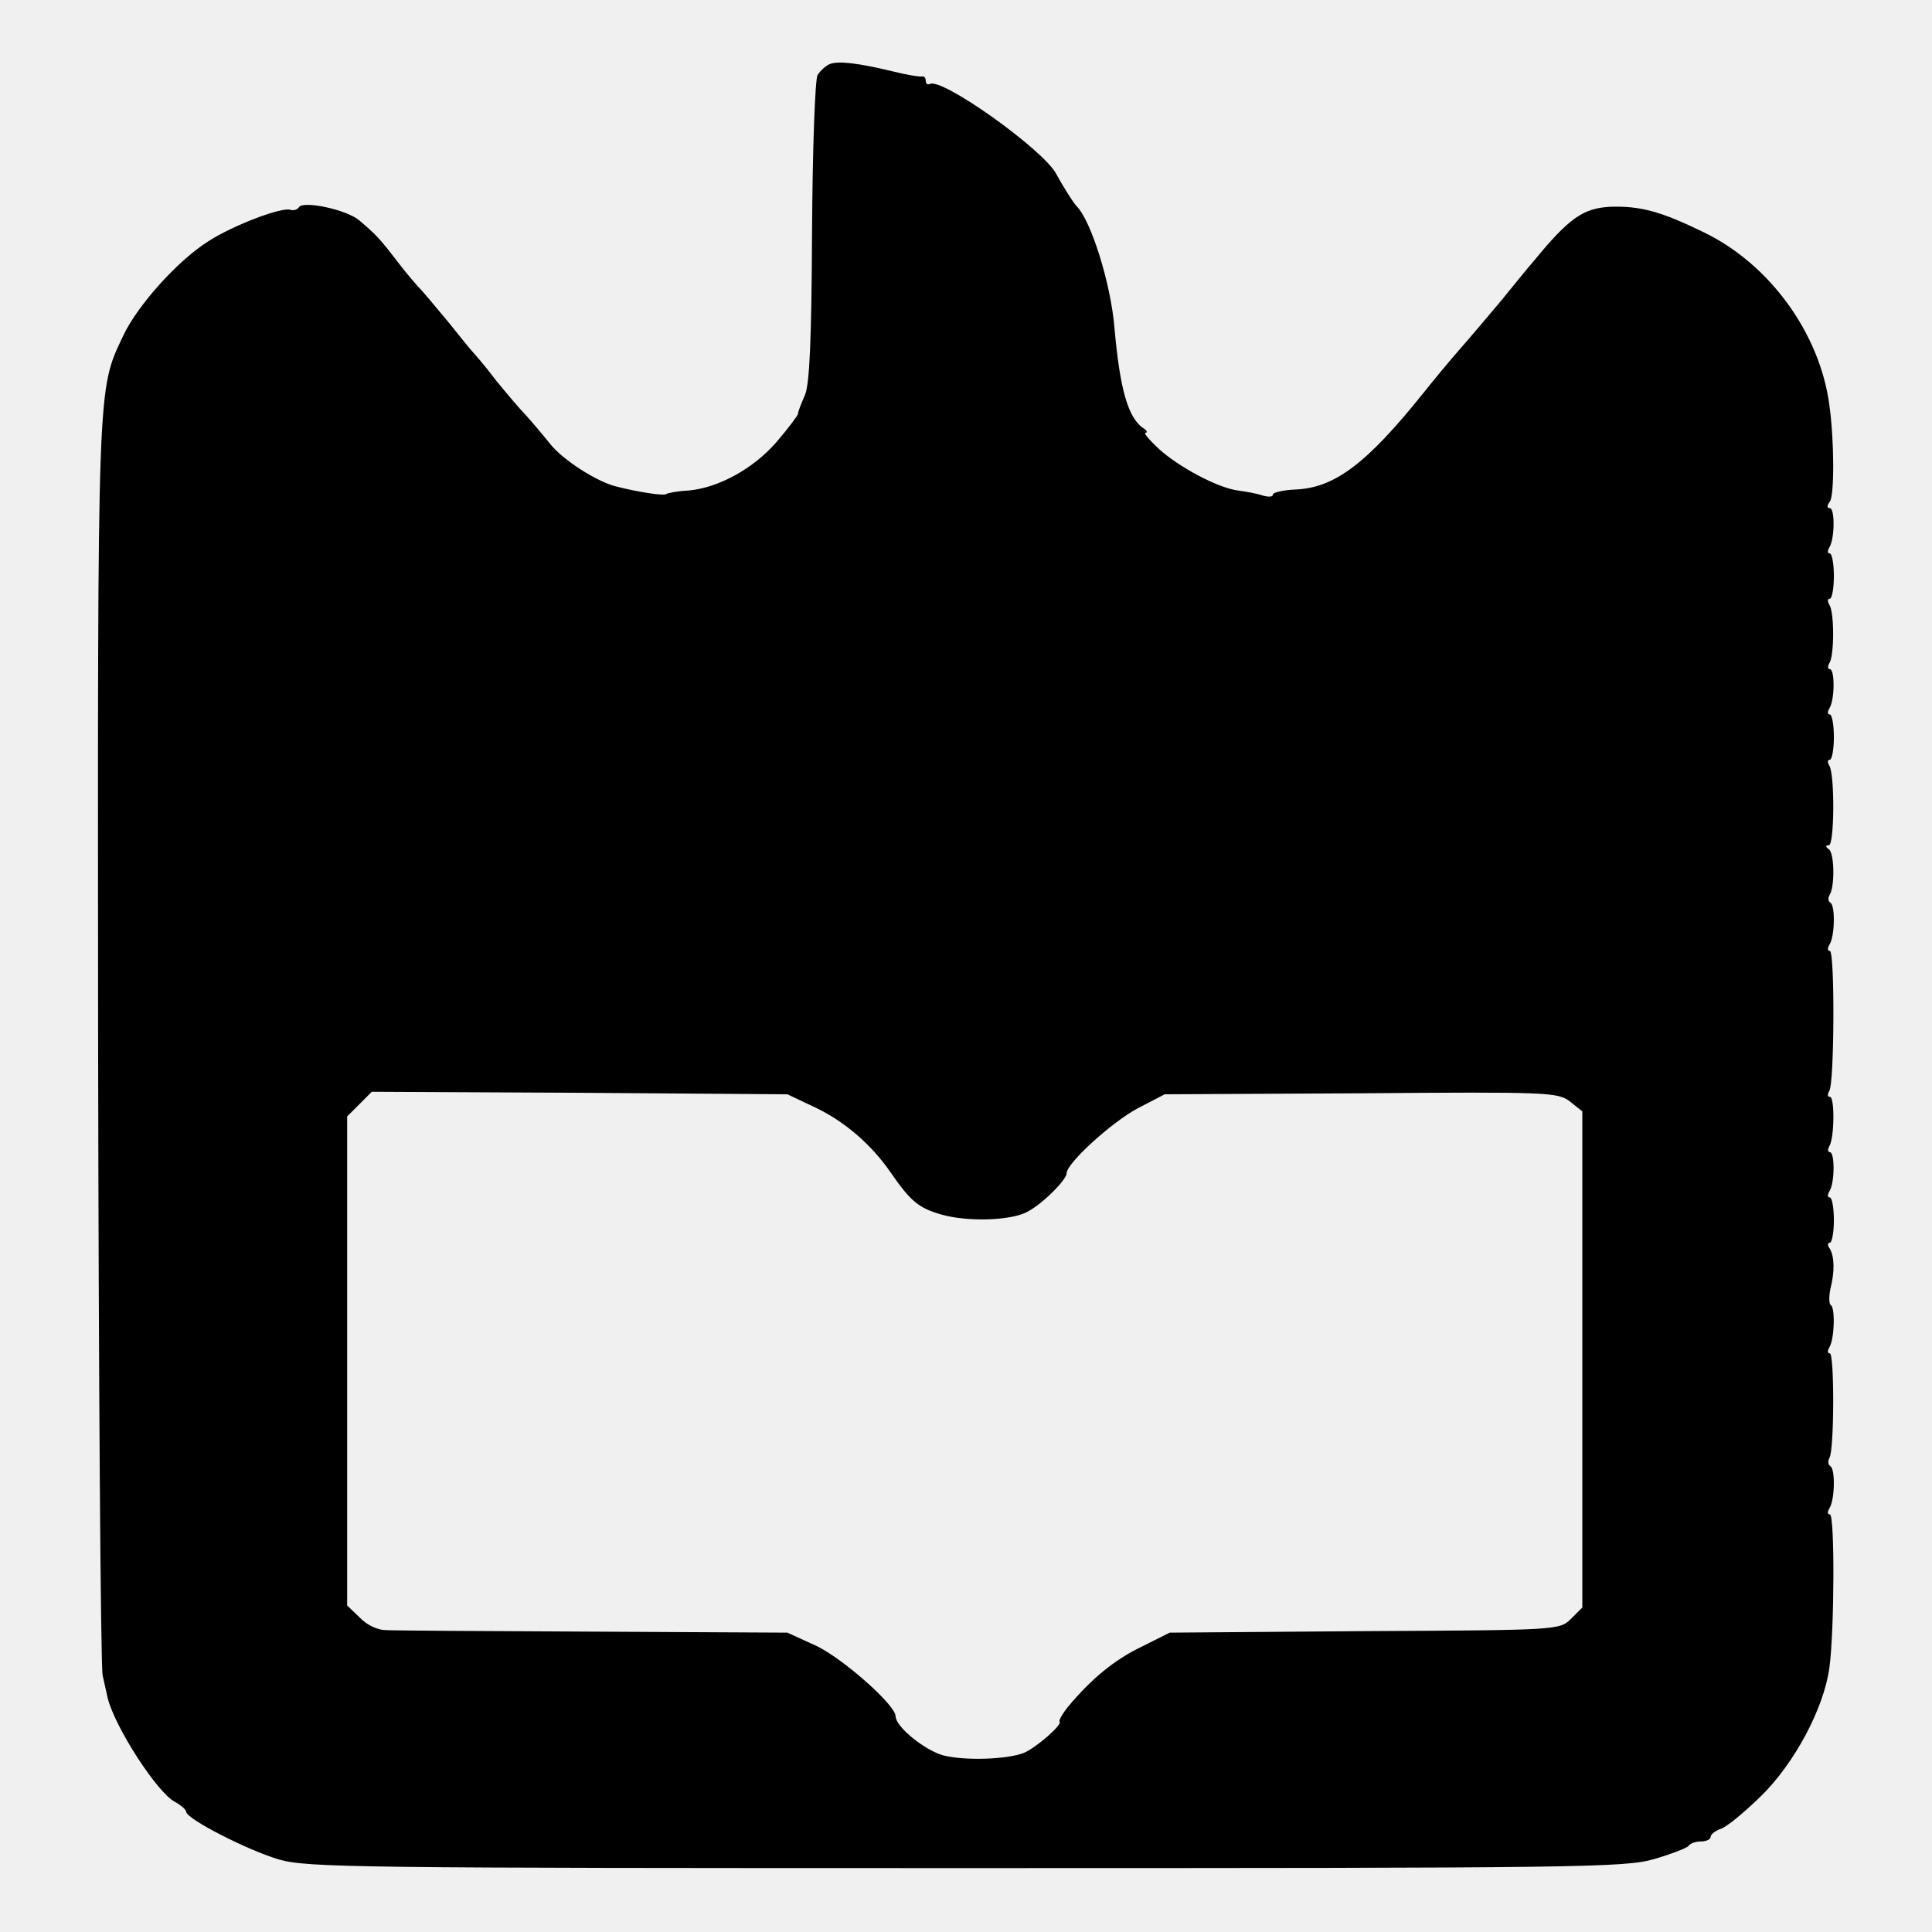
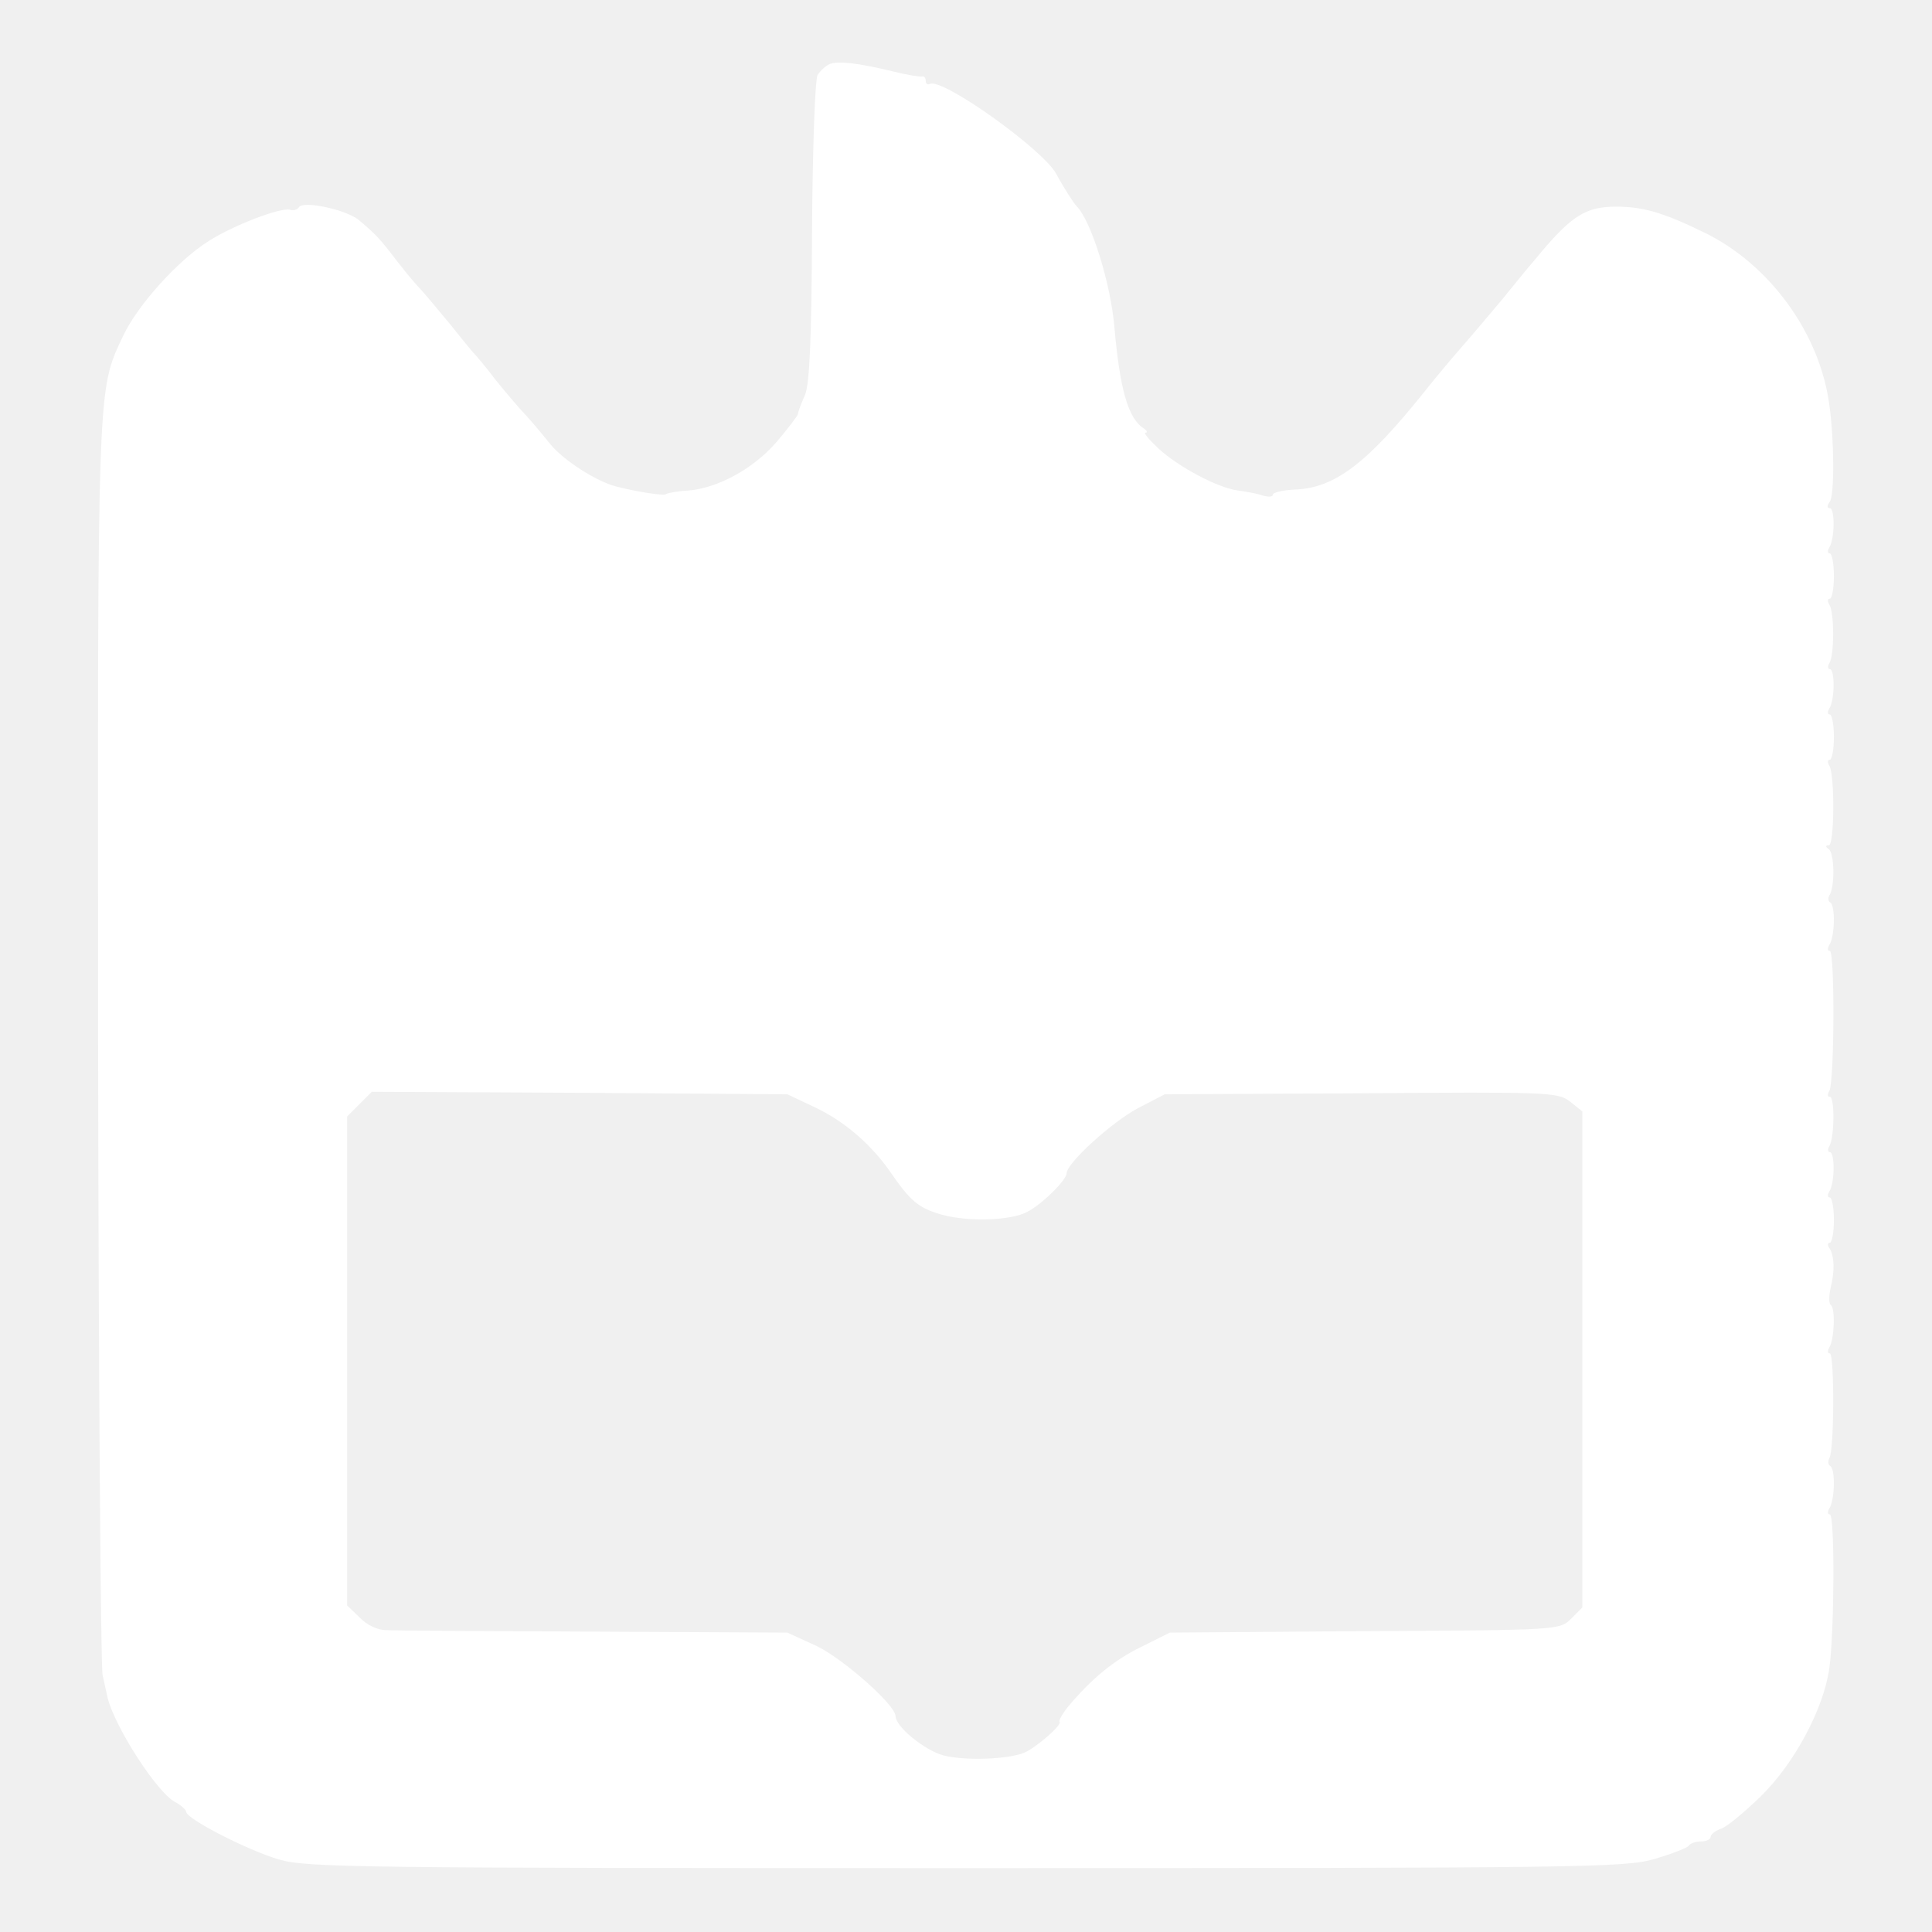
<svg xmlns="http://www.w3.org/2000/svg" version="1.0" width="384pt" height="384pt" viewBox="0 0 384 384" preserveAspectRatio="xMidYMid meet">
-   <g transform="translate(0,384) scale(0.1,-0.1)" fill="#000000" stroke="none">
+   <g transform="translate(0,384) scale(0.1,-0.1)" fill="#ffffff" stroke="none">
    <path d="M1650 3713 c-8 -3 -19 -13 -25 -22 -5 -9 -10 -145 -11 -311 -1 -218 -5 -303 -14 -325 -7 -16 -14 -33 -14 -38 -1 -4 -20 -29 -43 -56 -46 -53 -116 -91 -175 -96 -22 -1 -41 -5 -44 -7 -4 -4 -56 4 -99 15 -40 10 -106 53 -131 84 -16 20 -38 46 -49 58 -11 11 -38 43 -60 70 -21 28 -42 52 -45 55 -3 3 -25 30 -49 60 -25 30 -50 60 -55 65 -6 6 -27 30 -46 55 -36 47 -43 54 -76 82 -24 21 -112 40 -120 26 -3 -5 -11 -7 -17 -5 -17 6 -114 -31 -162 -62 -61 -38 -141 -127 -170 -188 -52 -111 -51 -78 -50 -1398 1 -676 5 -1246 9 -1265 4 -19 9 -39 10 -45 15 -59 98 -187 133 -206 13 -7 23 -16 23 -20 0 -14 123 -77 185 -95 56 -16 154 -17 1365 -17 1225 0 1309 1 1368 18 34 10 65 22 68 26 3 5 14 9 25 9 10 0 19 4 19 9 0 5 9 12 20 16 11 3 46 32 79 64 67 65 126 175 137 256 10 71 11 305 1 305 -5 0 -5 5 -1 12 11 17 12 78 2 84 -5 3 -5 10 -2 16 10 15 10 208 1 208 -5 0 -5 5 -1 12 10 16 12 78 3 84 -4 2 -4 17 -1 32 9 35 8 64 -1 80 -5 6 -5 12 0 12 4 0 8 20 8 45 0 25 -4 45 -8 45 -5 0 -5 5 -1 12 11 17 11 78 1 78 -4 0 -5 5 -1 12 10 16 11 98 1 98 -5 0 -5 5 -1 12 10 16 11 278 1 278 -5 0 -5 5 -1 12 11 17 12 78 2 84 -5 3 -5 10 -1 16 10 18 9 82 -2 90 -7 5 -7 8 0 8 11 0 12 140 1 158 -4 7 -4 12 1 12 4 0 8 20 8 45 0 25 -4 45 -8 45 -5 0 -5 5 -1 12 11 17 11 78 1 78 -4 0 -5 5 -1 12 10 15 10 101 0 116 -4 7 -4 12 1 12 4 0 8 20 8 45 0 25 -4 45 -8 45 -5 0 -5 5 -1 12 11 18 11 78 1 78 -6 0 -6 5 0 13 9 12 9 121 -1 192 -19 143 -119 280 -249 343 -86 42 -127 53 -187 51 -53 -3 -81 -22 -150 -106 -14 -16 -43 -52 -65 -79 -22 -26 -58 -69 -80 -94 -22 -25 -56 -66 -75 -90 -113 -141 -177 -190 -256 -193 -24 -1 -44 -6 -44 -10 0 -5 -9 -5 -20 -2 -11 4 -34 8 -49 10 -40 5 -119 47 -159 84 -18 17 -30 31 -25 31 4 0 3 4 -3 8 -32 20 -48 78 -59 201 -7 86 -46 212 -75 241 -6 6 -27 39 -41 65 -27 49 -228 192 -251 178 -5 -2 -8 1 -8 6 0 6 -3 10 -7 9 -5 -1 -30 3 -58 10 -70 17 -108 21 -125 15z m-30 -2074 c59 -28 112 -74 150 -129 40 -58 56 -71 101 -84 53 -15 138 -12 170 5 30 15 79 64 79 77 0 20 89 101 141 129 l54 28 390 2 c372 3 391 2 415 -16 l25 -20 0 -493 0 -493 -22 -22 c-23 -23 -24 -23 -410 -25 l-388 -3 -56 -28 c-54 -26 -99 -63 -146 -119 -12 -15 -19 -28 -17 -30 6 -6 -47 -52 -71 -62 -33 -13 -117 -16 -160 -5 -37 10 -95 57 -95 78 0 22 -103 113 -156 139 l-59 27 -385 2 c-212 1 -398 2 -413 3 -16 0 -38 10 -52 25 l-25 24 0 486 0 486 25 25 24 24 413 -2 413 -3 55 -26z" />
  </g>
</svg>
